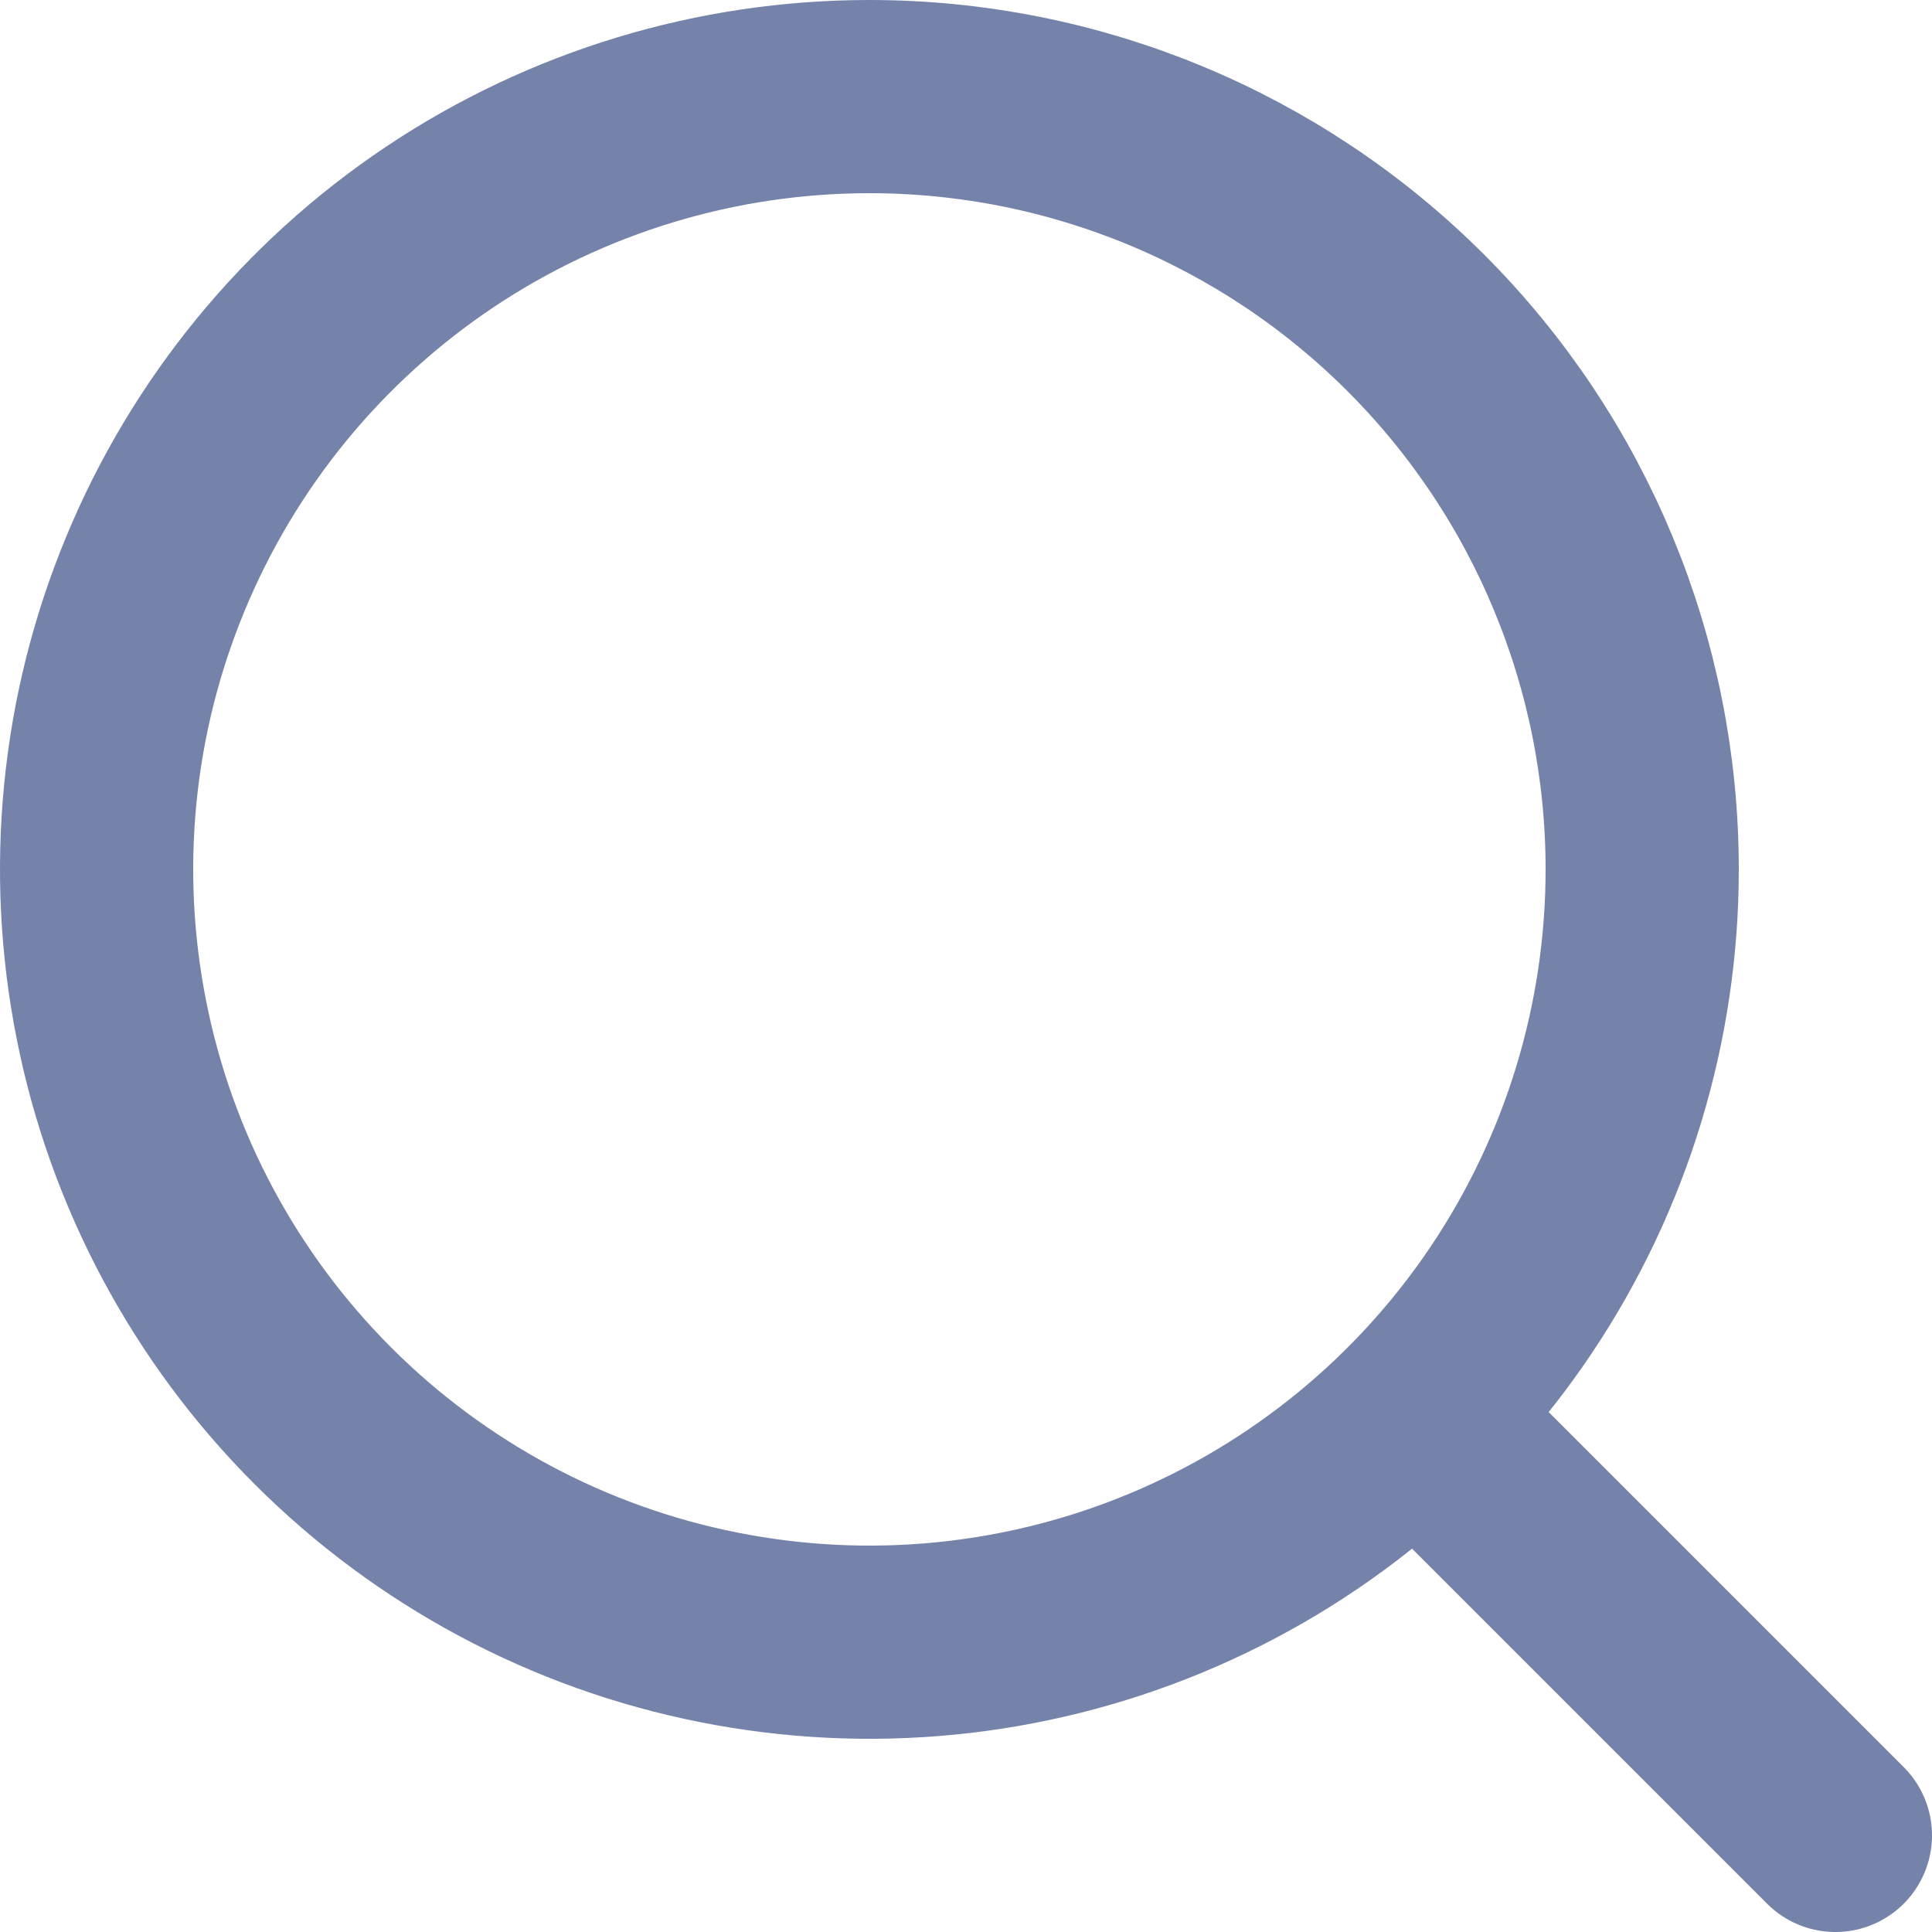
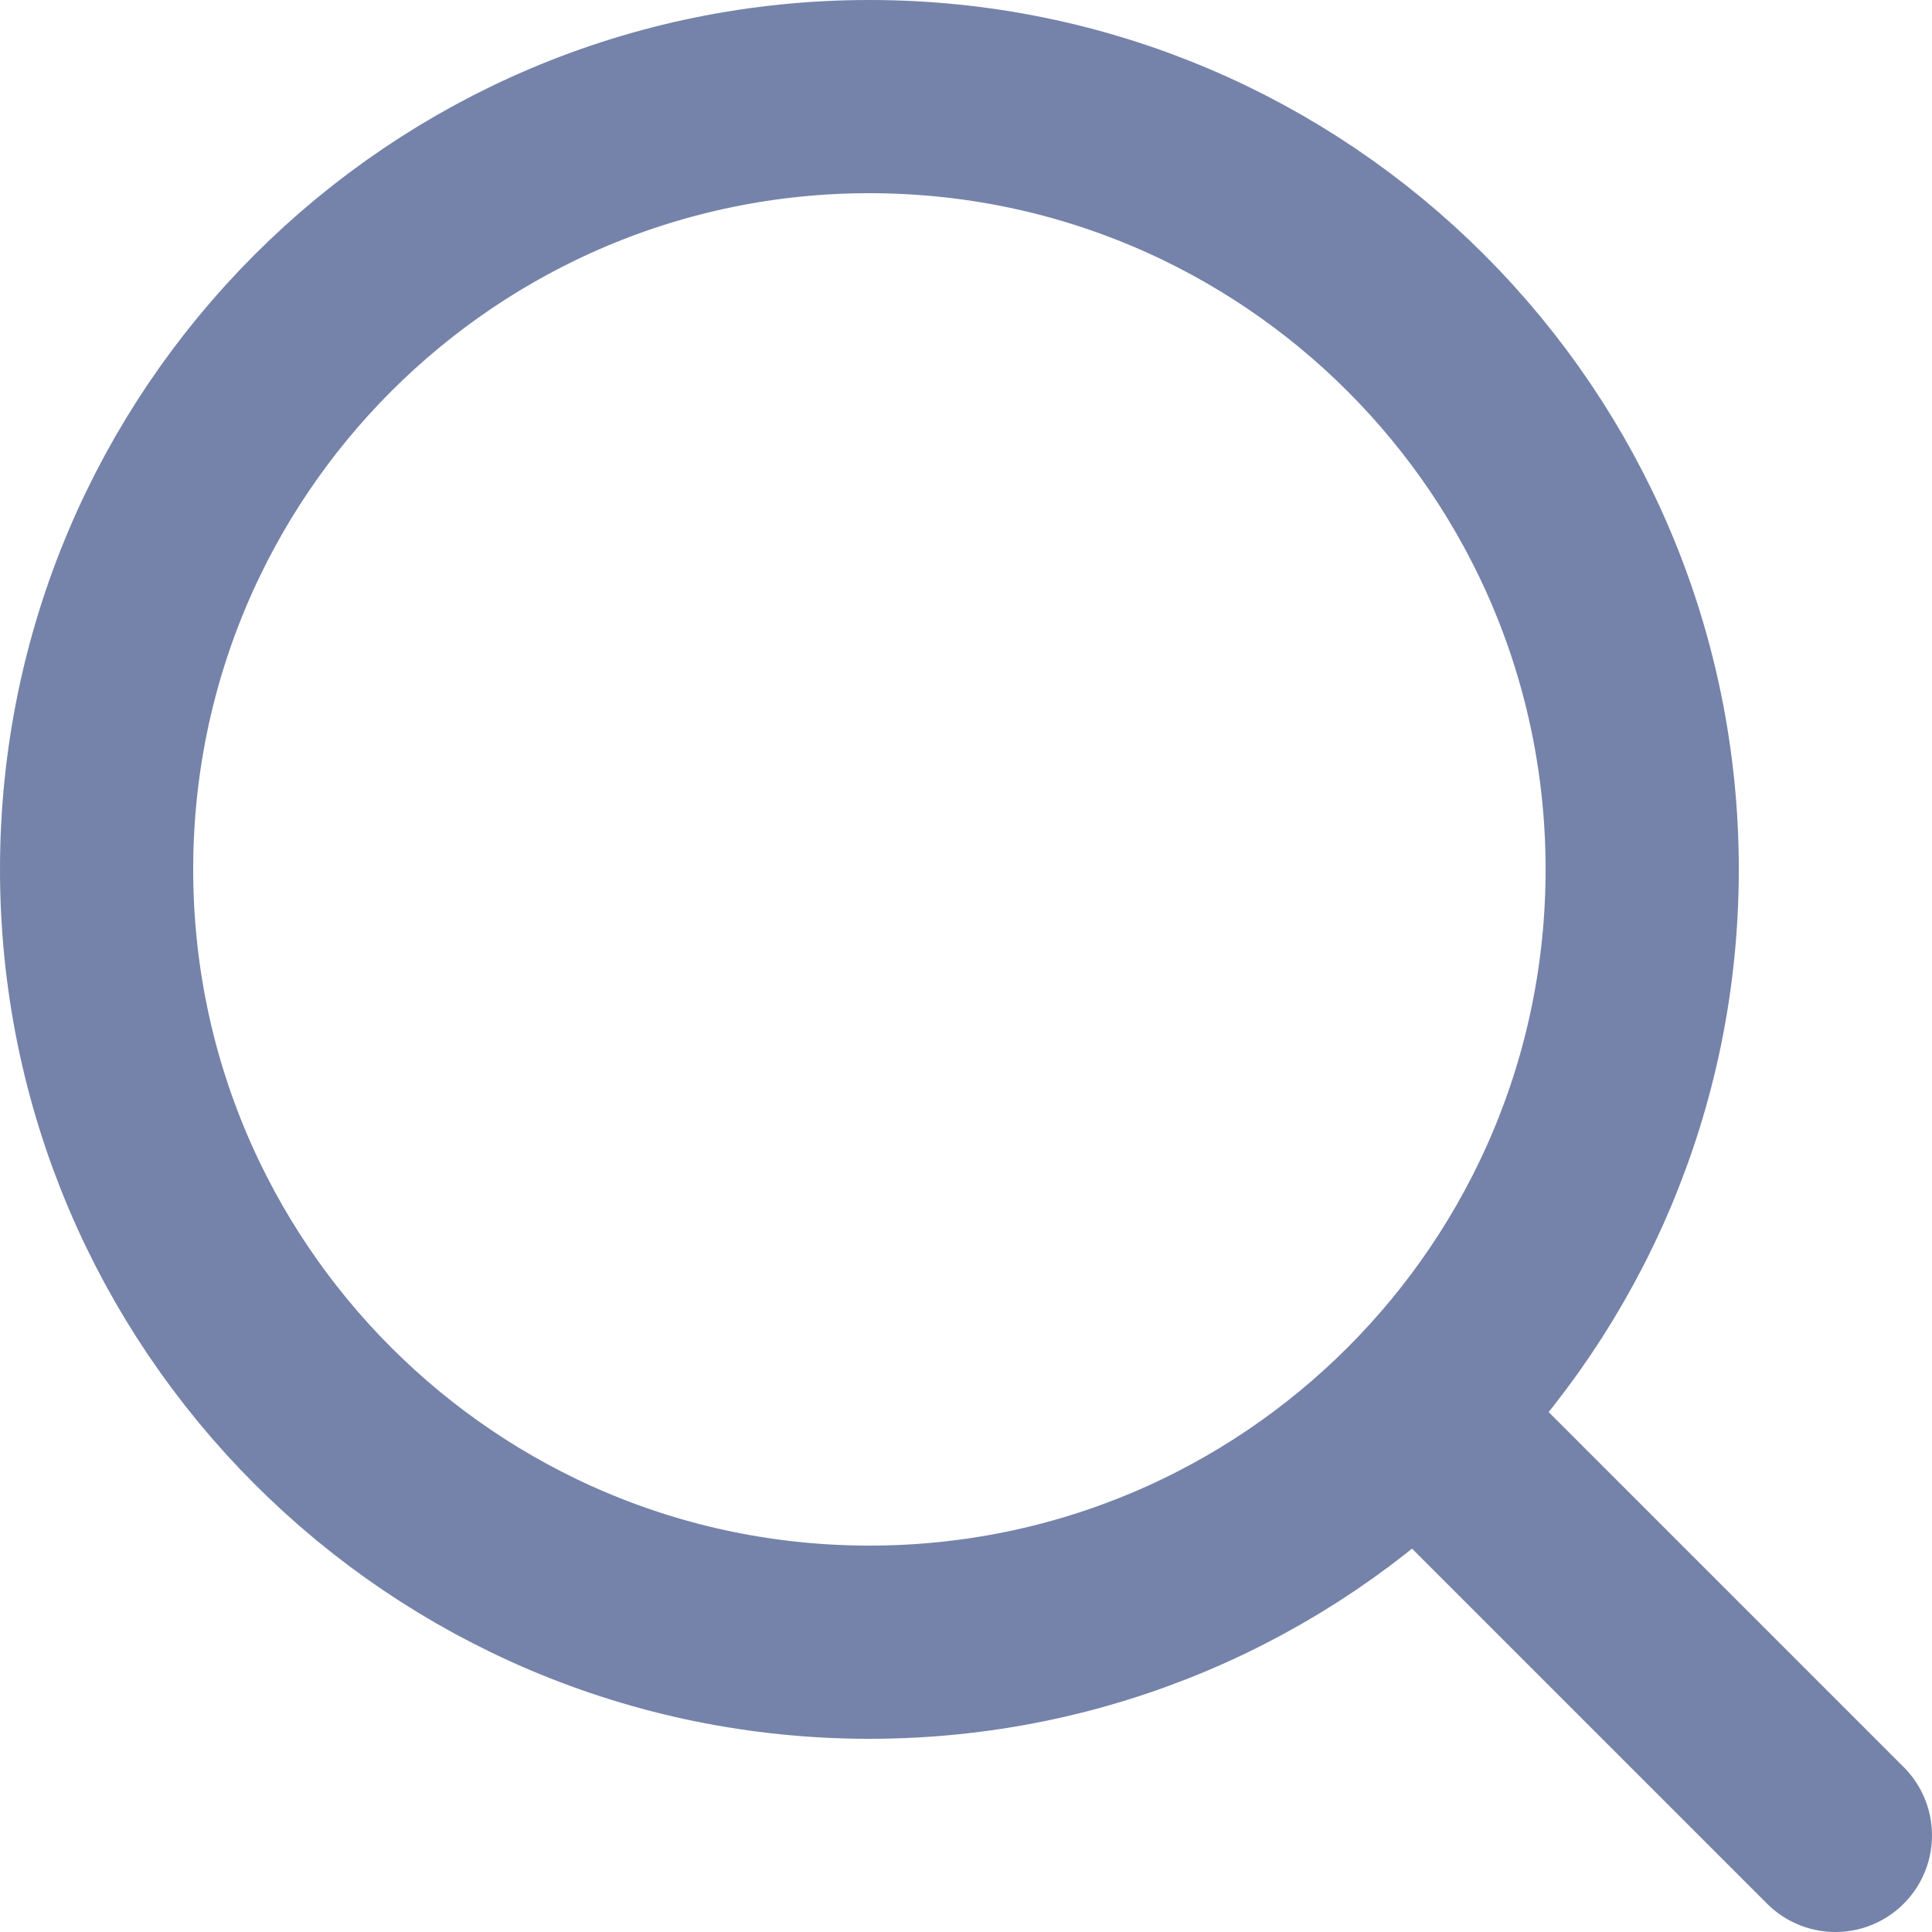
<svg xmlns="http://www.w3.org/2000/svg" width="20" height="20" viewBox="0 0 20 20" fill="none">
-   <path d="M19 19L14.66 14.66M17 9C17 10.582 16.531 12.129 15.652 13.445C14.773 14.76 13.523 15.786 12.062 16.391C10.6 16.997 8.991 17.155 7.439 16.846C5.887 16.538 4.462 15.776 3.343 14.657C2.224 13.538 1.462 12.113 1.154 10.561C0.845 9.009 1.003 7.4 1.609 5.939C2.214 4.477 3.24 3.227 4.555 2.348C5.871 1.469 7.418 1 9 1C11.122 1 13.157 1.843 14.657 3.343C16.157 4.843 17 6.878 17 9Z" stroke="#7583AA" stroke-width="2" stroke-linecap="round" stroke-linejoin="round" />
+   <path d="M19 19l-4.34-4.34M17 9A8 8 0 111 9a8 8 0 0116 0z" stroke="#7583AA" stroke-width="2" stroke-linecap="round" stroke-linejoin="round" />
</svg>
